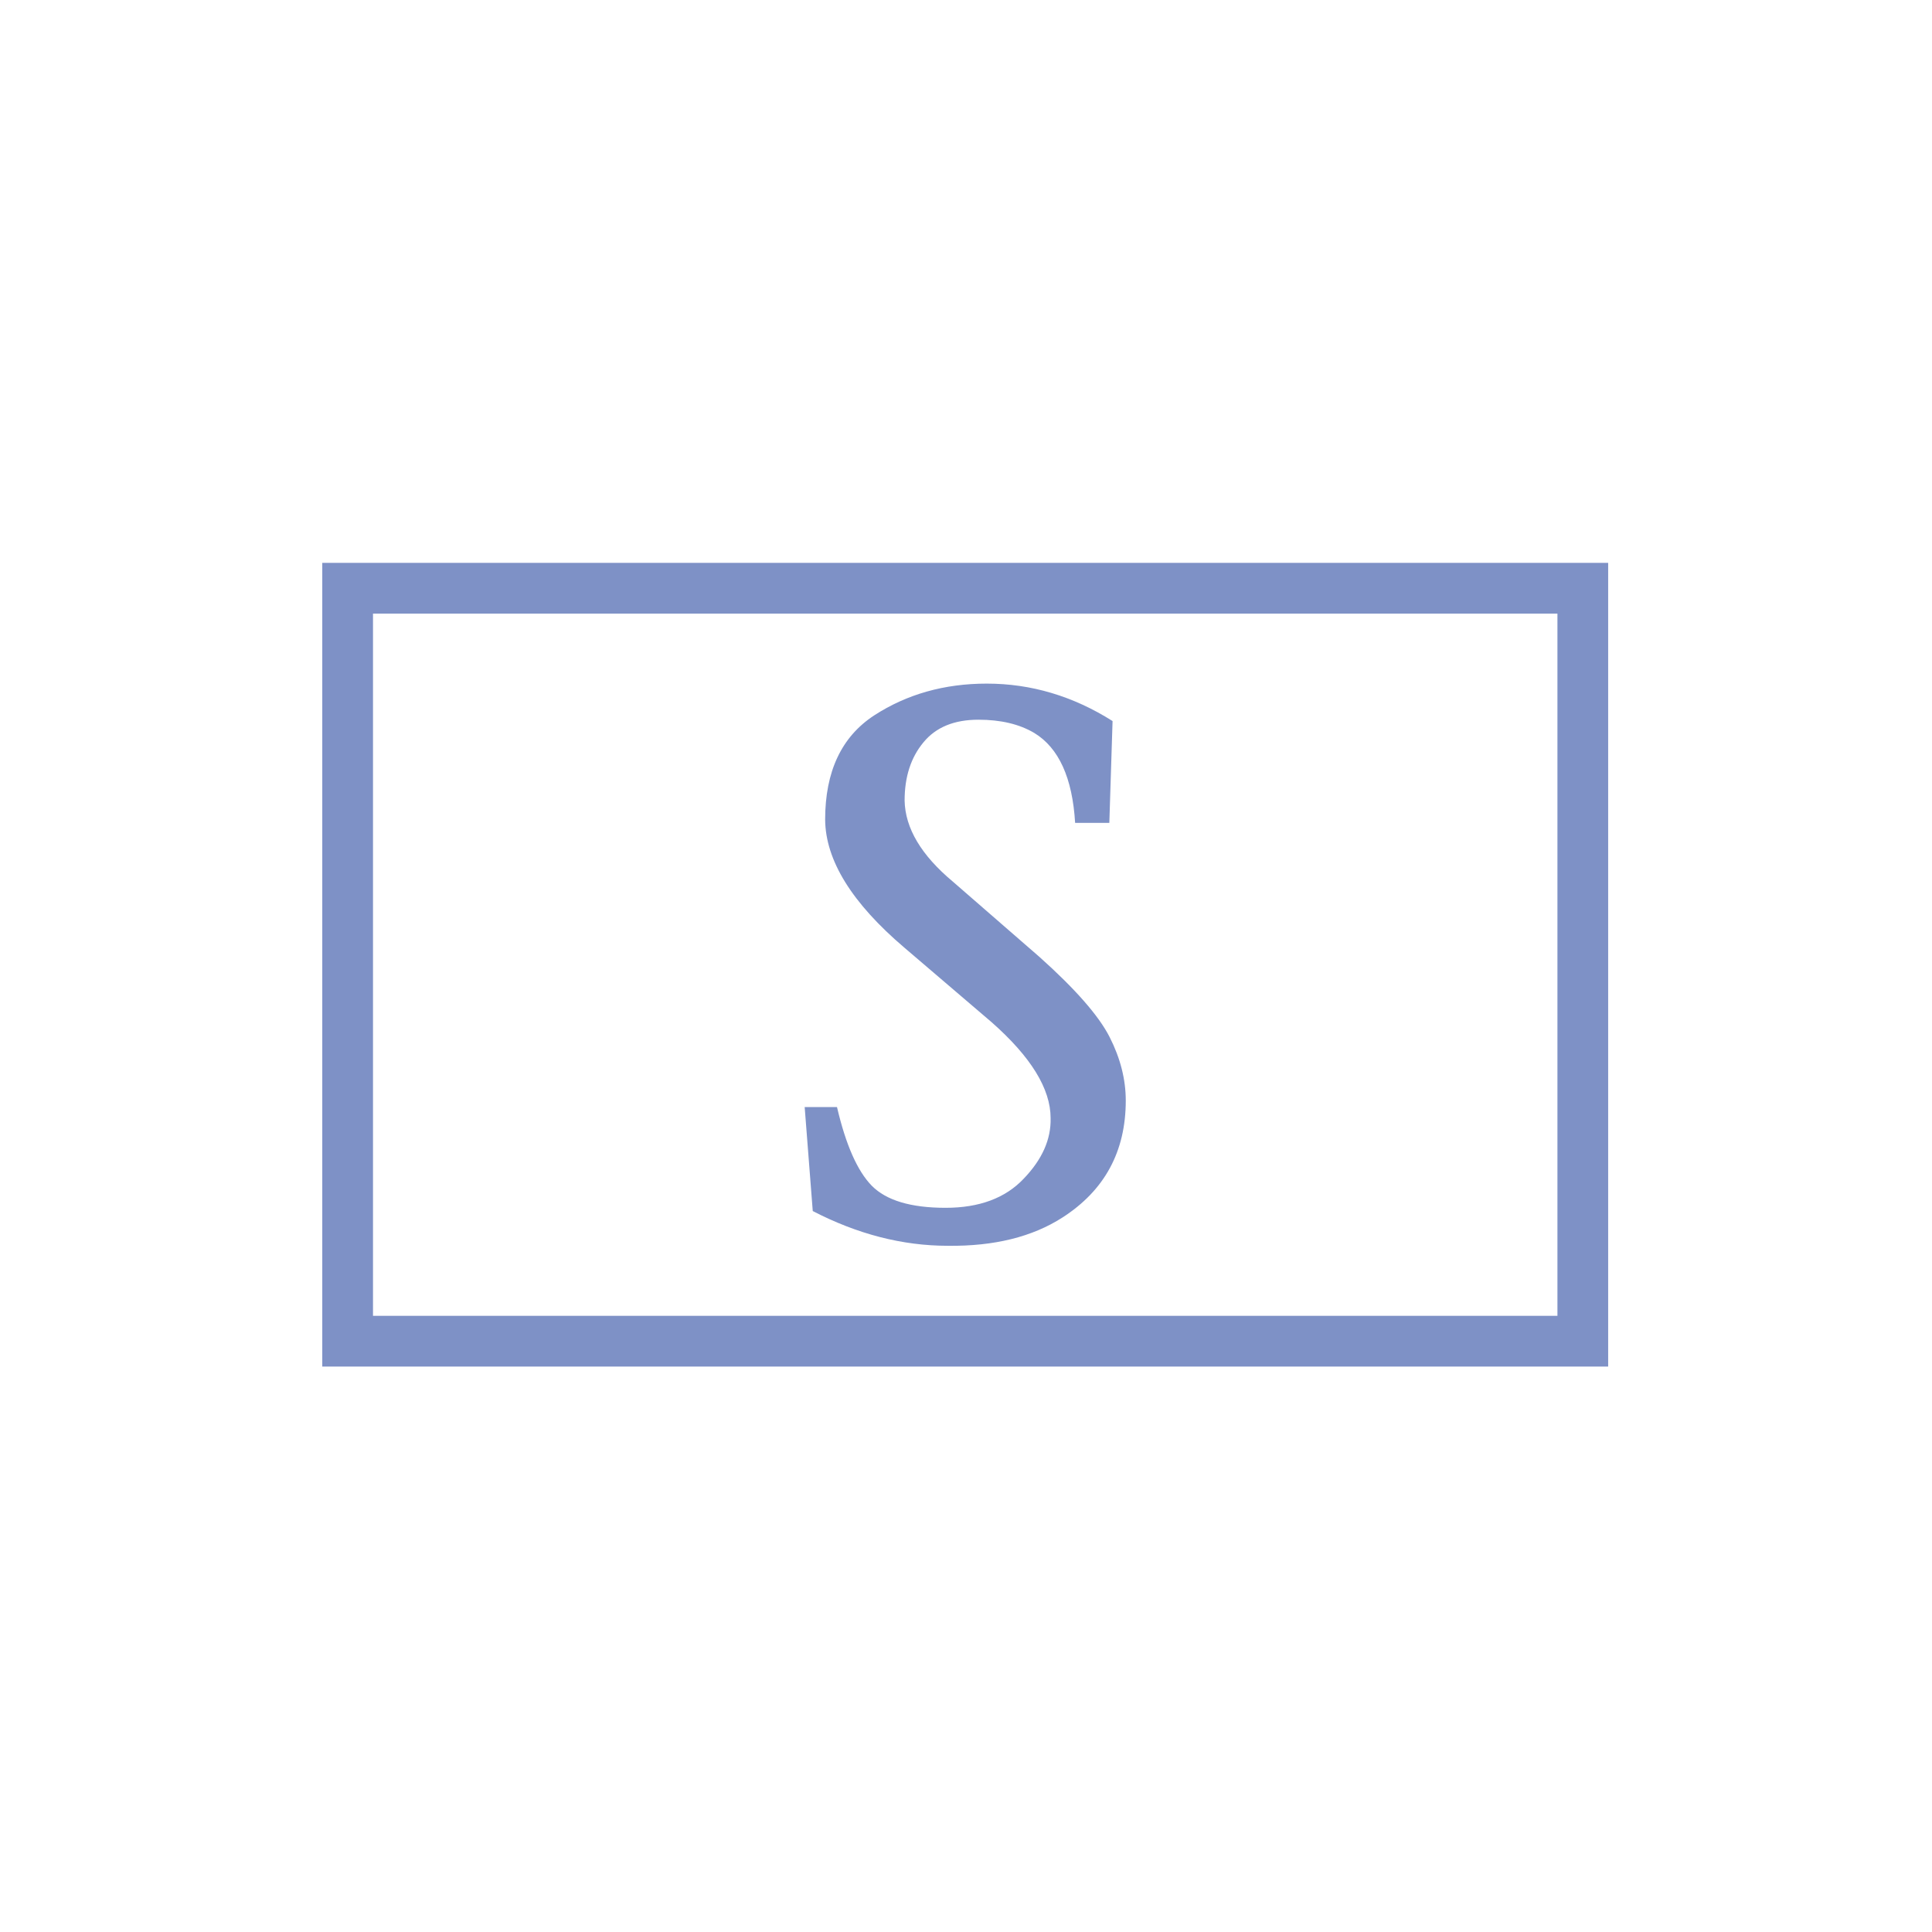
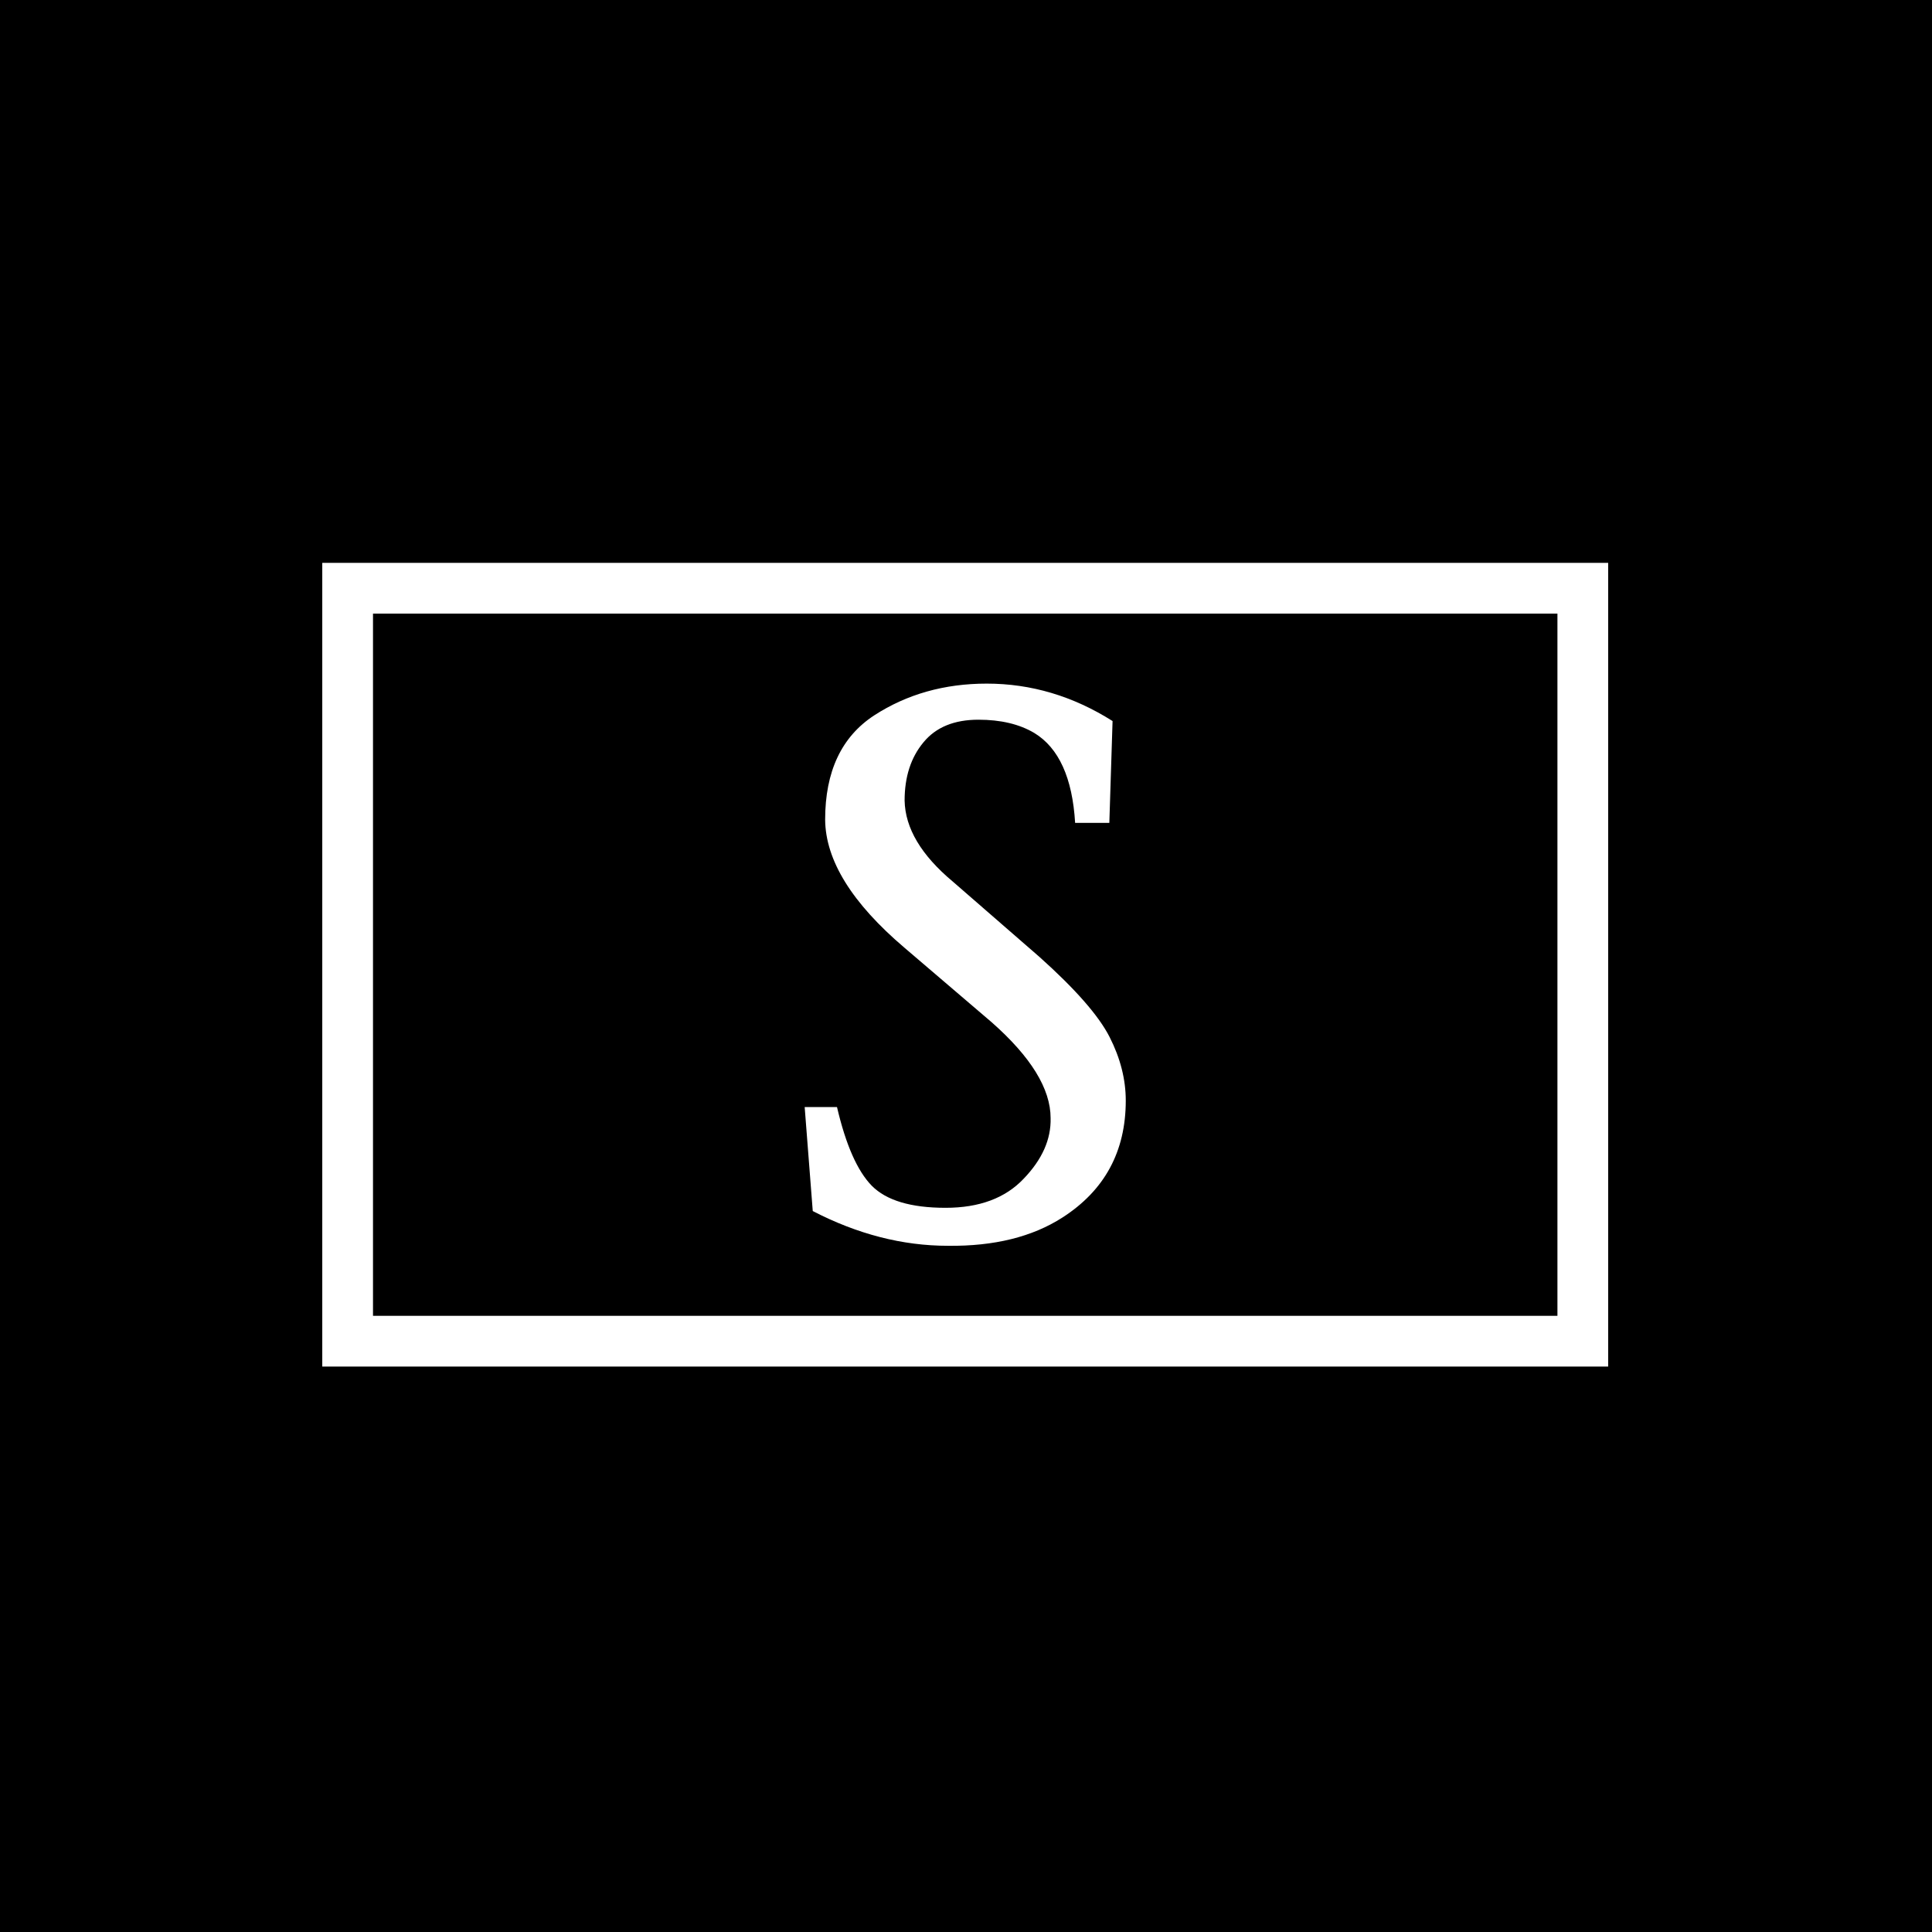
<svg xmlns="http://www.w3.org/2000/svg" version="1.1" width="1500" height="1500" viewBox="0 0 1500 1500">
-   <rect width="1500" height="1500" fill="#ffffff">
- </rect>
+   <rect width="1500" height="1500" fill="#000000" />
  <g transform="matrix(0.6666667,0,0,0.6666667,249.3939,435.9903)">
    <svg viewBox="0 0 396 248" data-background-color="#ffffff" preserveAspectRatio="xMidYMid meet" height="939" width="1500">
      <g id="tight-bounds" transform="matrix(1,0,0,1,0.24,0.4)">
        <svg viewBox="0 0 395.52 247.2" height="247.2" width="395.52">
          <g>
-             <svg>
- </svg>
+             <svg />
          </g>
          <g>
            <svg viewBox="0 0 395.52 247.2" height="247.2" width="395.52">
              <g transform="matrix(1,0,0,1,148.3791,37.08)">
                <svg viewBox="0 0 98.762 173.04" height="173.04" width="98.762">
                  <g>
                    <svg viewBox="0 0 98.762 173.04" height="173.04" width="98.762">
                      <g>
                        <svg viewBox="0 0 98.762 173.04" height="173.04" width="98.762">
                          <g>
                            <svg viewBox="0 0 98.762 173.04" height="173.04" width="98.762">
                              <g id="textblocktransform">
                                <svg viewBox="0 0 98.762 173.04" height="173.04" width="98.762" id="textblock">
                                  <g>
                                    <svg viewBox="0 0 98.762 173.04" height="173.04" width="98.762">
                                      <g transform="matrix(1,0,0,1,0,0)">
                                        <svg width="98.762" viewBox="1.78 -20.09 11.92 20.87" height="173.04" data-palette-color="#7e91c6">
-                                           <path d="M13.21-18.7L13.21-18.7 13.09-14.92 11.82-14.92Q11.67-17.43 10.3-18.26L10.3-18.26Q9.47-18.75 8.23-18.75L8.23-18.75Q6.88-18.75 6.19-17.91 5.49-17.07 5.49-15.75L5.49-15.75Q5.52-14.21 7.28-12.74L7.28-12.74 10.5-9.94Q12.5-8.15 13.1-6.97 13.7-5.79 13.7-4.61L13.7-4.61Q13.7-1.78 11.35-0.27L11.35-0.27Q9.67 0.81 7.1 0.78L7.1 0.78Q4.57 0.78 2.08-0.51L2.08-0.51 1.78-4.37 2.98-4.37Q3.47-2.27 4.27-1.45 5.08-0.63 7.01-0.63L7.01-0.63Q8.89-0.63 9.91-1.71 10.94-2.78 10.91-3.96L10.91-3.96Q10.91-5.59 8.72-7.52L8.72-7.52 5.49-10.28Q2.56-12.77 2.54-15.04L2.54-15.04Q2.54-17.72 4.36-18.91 6.18-20.09 8.54-20.09L8.54-20.09Q11.01-20.09 13.21-18.7Z" opacity="1" transform="matrix(1,0,0,1,0,0)" fill="#7e91c6" class="wordmark-text-0" data-fill-palette-color="primary" id="text-0">
- </path>
+                                           <path d="M13.21-18.7L13.21-18.7 13.09-14.92 11.82-14.92Q11.67-17.43 10.3-18.26L10.3-18.26Q9.47-18.75 8.23-18.75L8.23-18.75Q6.88-18.75 6.19-17.91 5.49-17.07 5.49-15.75L5.49-15.75Q5.52-14.21 7.28-12.74L7.28-12.74 10.5-9.94Q12.5-8.15 13.1-6.97 13.7-5.79 13.7-4.61L13.7-4.61Q13.7-1.78 11.35-0.27L11.35-0.27Q9.67 0.81 7.1 0.78L7.1 0.78Q4.57 0.78 2.08-0.51L2.08-0.51 1.78-4.37 2.98-4.37Q3.47-2.27 4.27-1.45 5.08-0.63 7.01-0.63L7.01-0.63Q8.89-0.63 9.91-1.71 10.94-2.78 10.91-3.96L10.91-3.96Q10.91-5.59 8.72-7.52L8.72-7.52 5.49-10.28Q2.56-12.77 2.54-15.04L2.54-15.04Q2.54-17.72 4.36-18.91 6.18-20.09 8.54-20.09L8.54-20.09Q11.01-20.09 13.21-18.7Z" opacity="1" transform="matrix(1,0,0,1,0,0)" fill="#ffffff" class="wordmark-text-0" data-fill-palette-color="primary" id="text-0" />
                                        </svg>
                                      </g>
                                    </svg>
                                  </g>
                                </svg>
                              </g>
                            </svg>
                          </g>
                          <g />
                        </svg>
                      </g>
                    </svg>
                  </g>
                </svg>
              </g>
              <g>
-                 <path d="M0 247.2v-247.2h395.52v247.2zM379.915 231.595v-215.99h-364.31v215.99z" fill="#7e91c6" fill-rule="nonzero" stroke="none" stroke-width="1" stroke-linecap="butt" stroke-linejoin="miter" stroke-miterlimit="10" stroke-dasharray="" stroke-dashoffset="0" font-family="none" font-weight="none" font-size="none" text-anchor="none" style="mix-blend-mode: normal" data-fill-palette-color="tertiary" />
+                 <path d="M0 247.2v-247.2h395.52v247.2zM379.915 231.595v-215.99h-364.31v215.99z" fill="#ffffff" fill-rule="nonzero" stroke="none" stroke-width="1" stroke-linecap="butt" stroke-linejoin="miter" stroke-miterlimit="10" stroke-dasharray="" stroke-dashoffset="0" font-family="none" font-weight="none" font-size="none" text-anchor="none" style="mix-blend-mode: normal" data-fill-palette-color="tertiary" />
              </g>
            </svg>
          </g>
          <defs />
        </svg>
        <rect width="395.52" height="247.2" fill="none" stroke="none" visibility="hidden" />
      </g>
    </svg>
  </g>
</svg>
